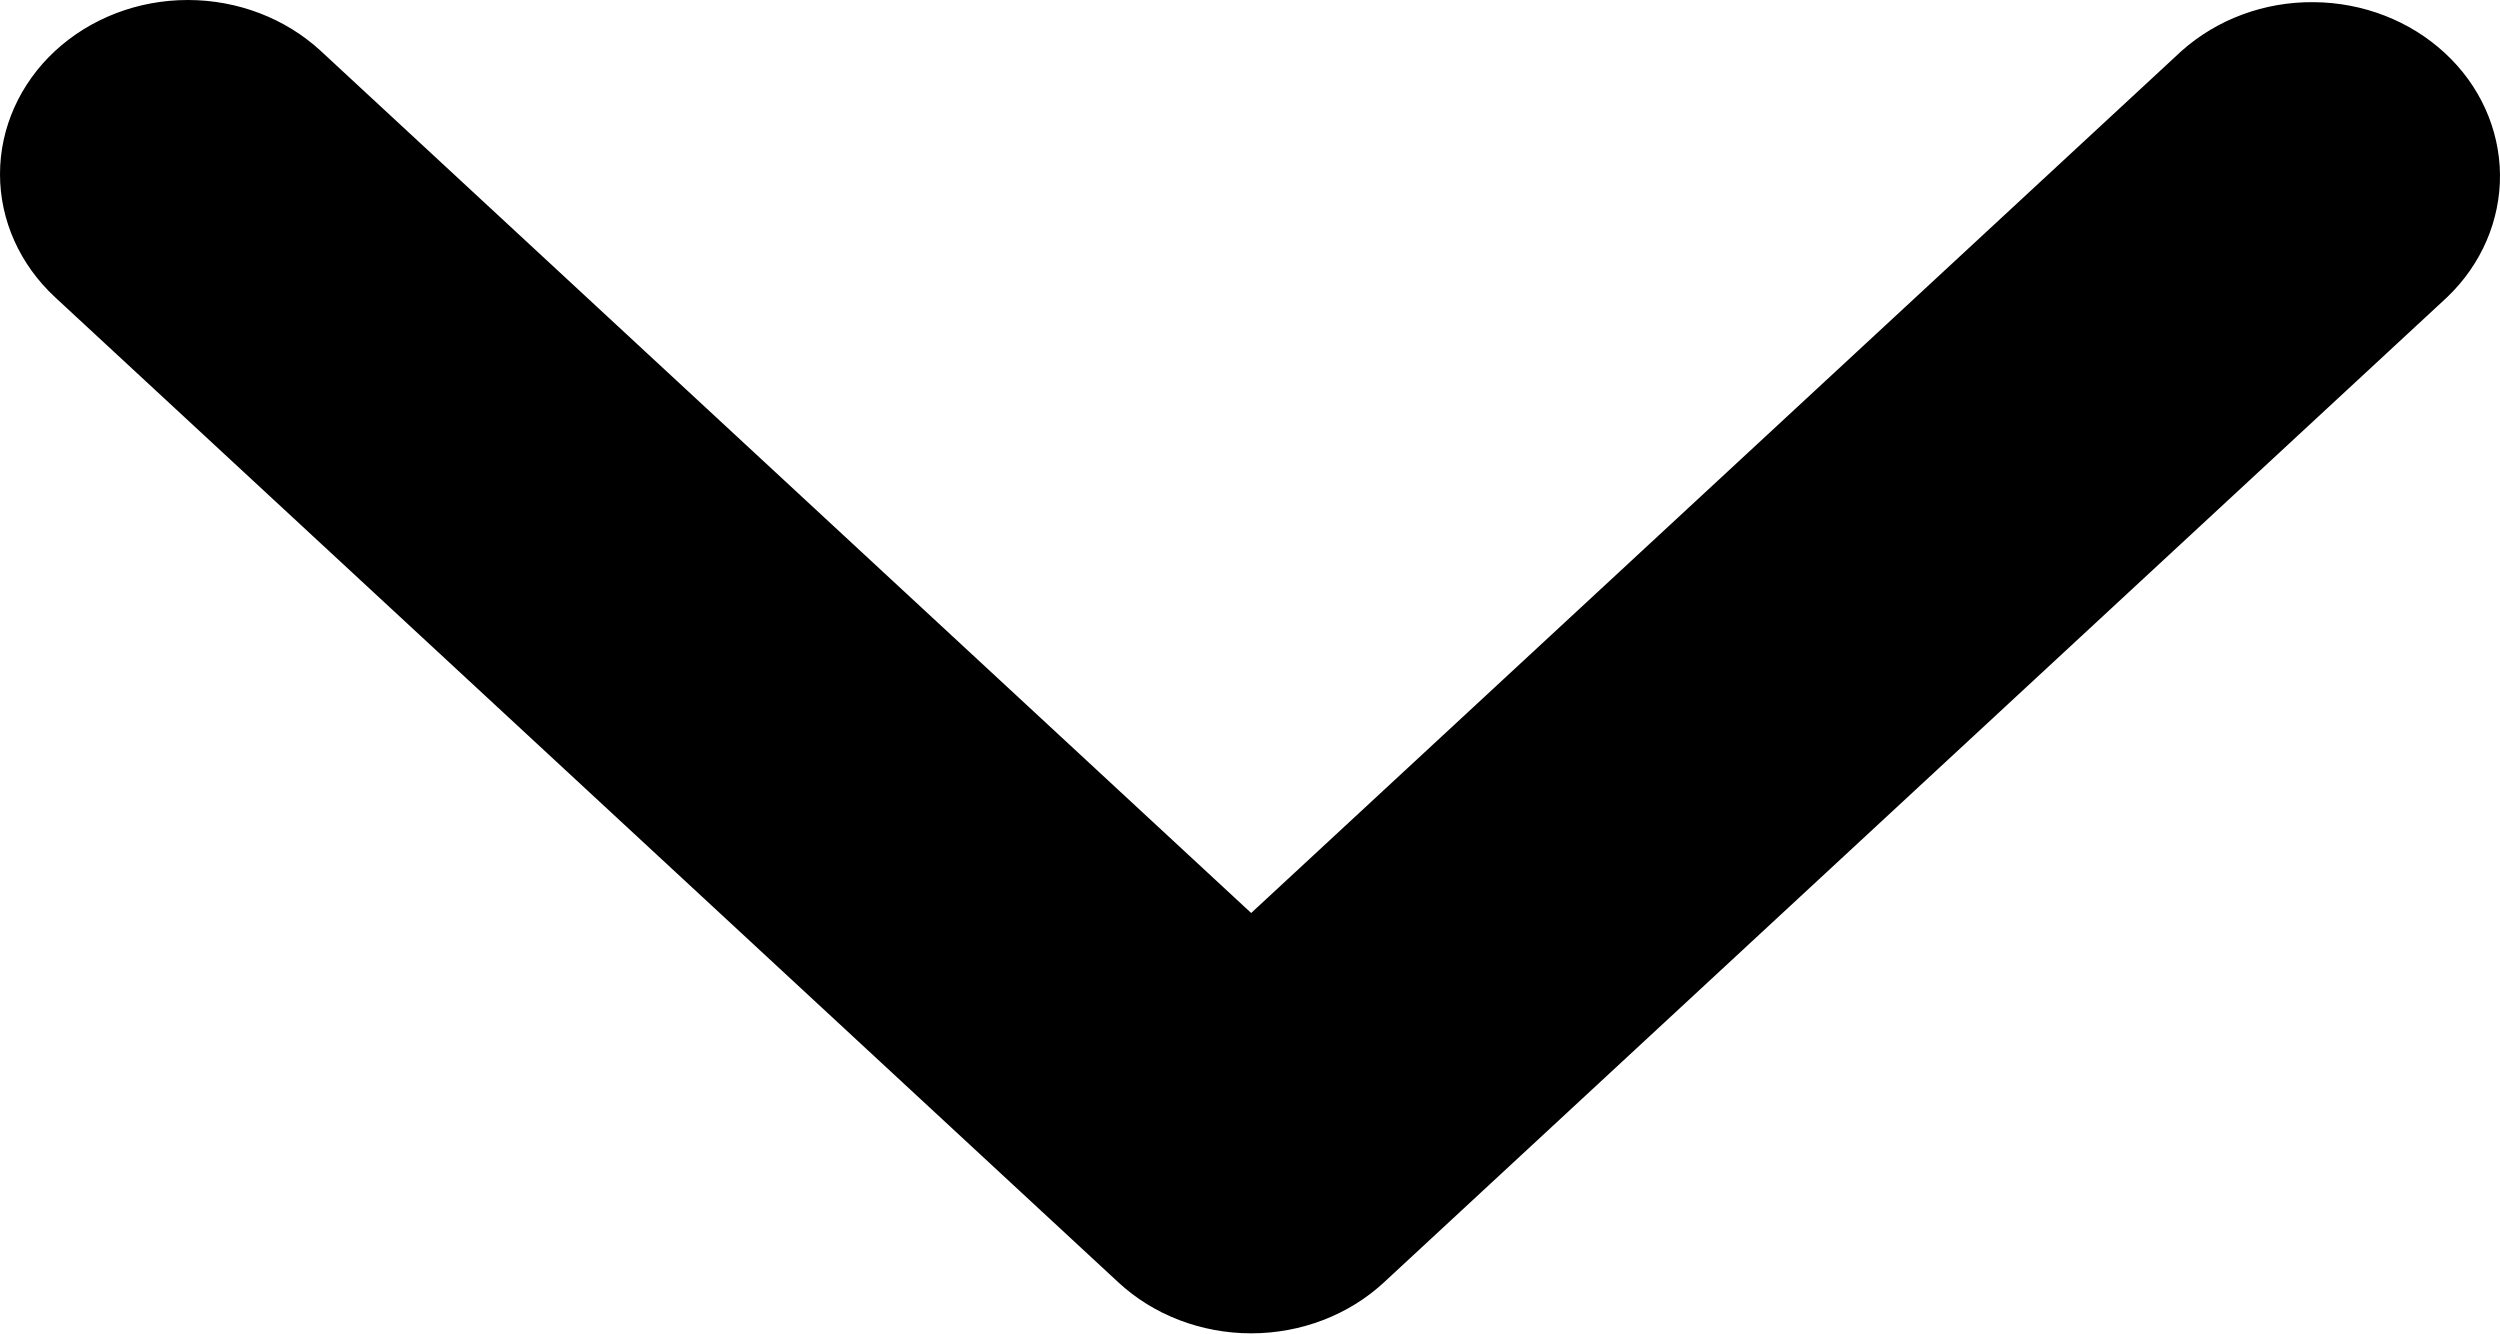
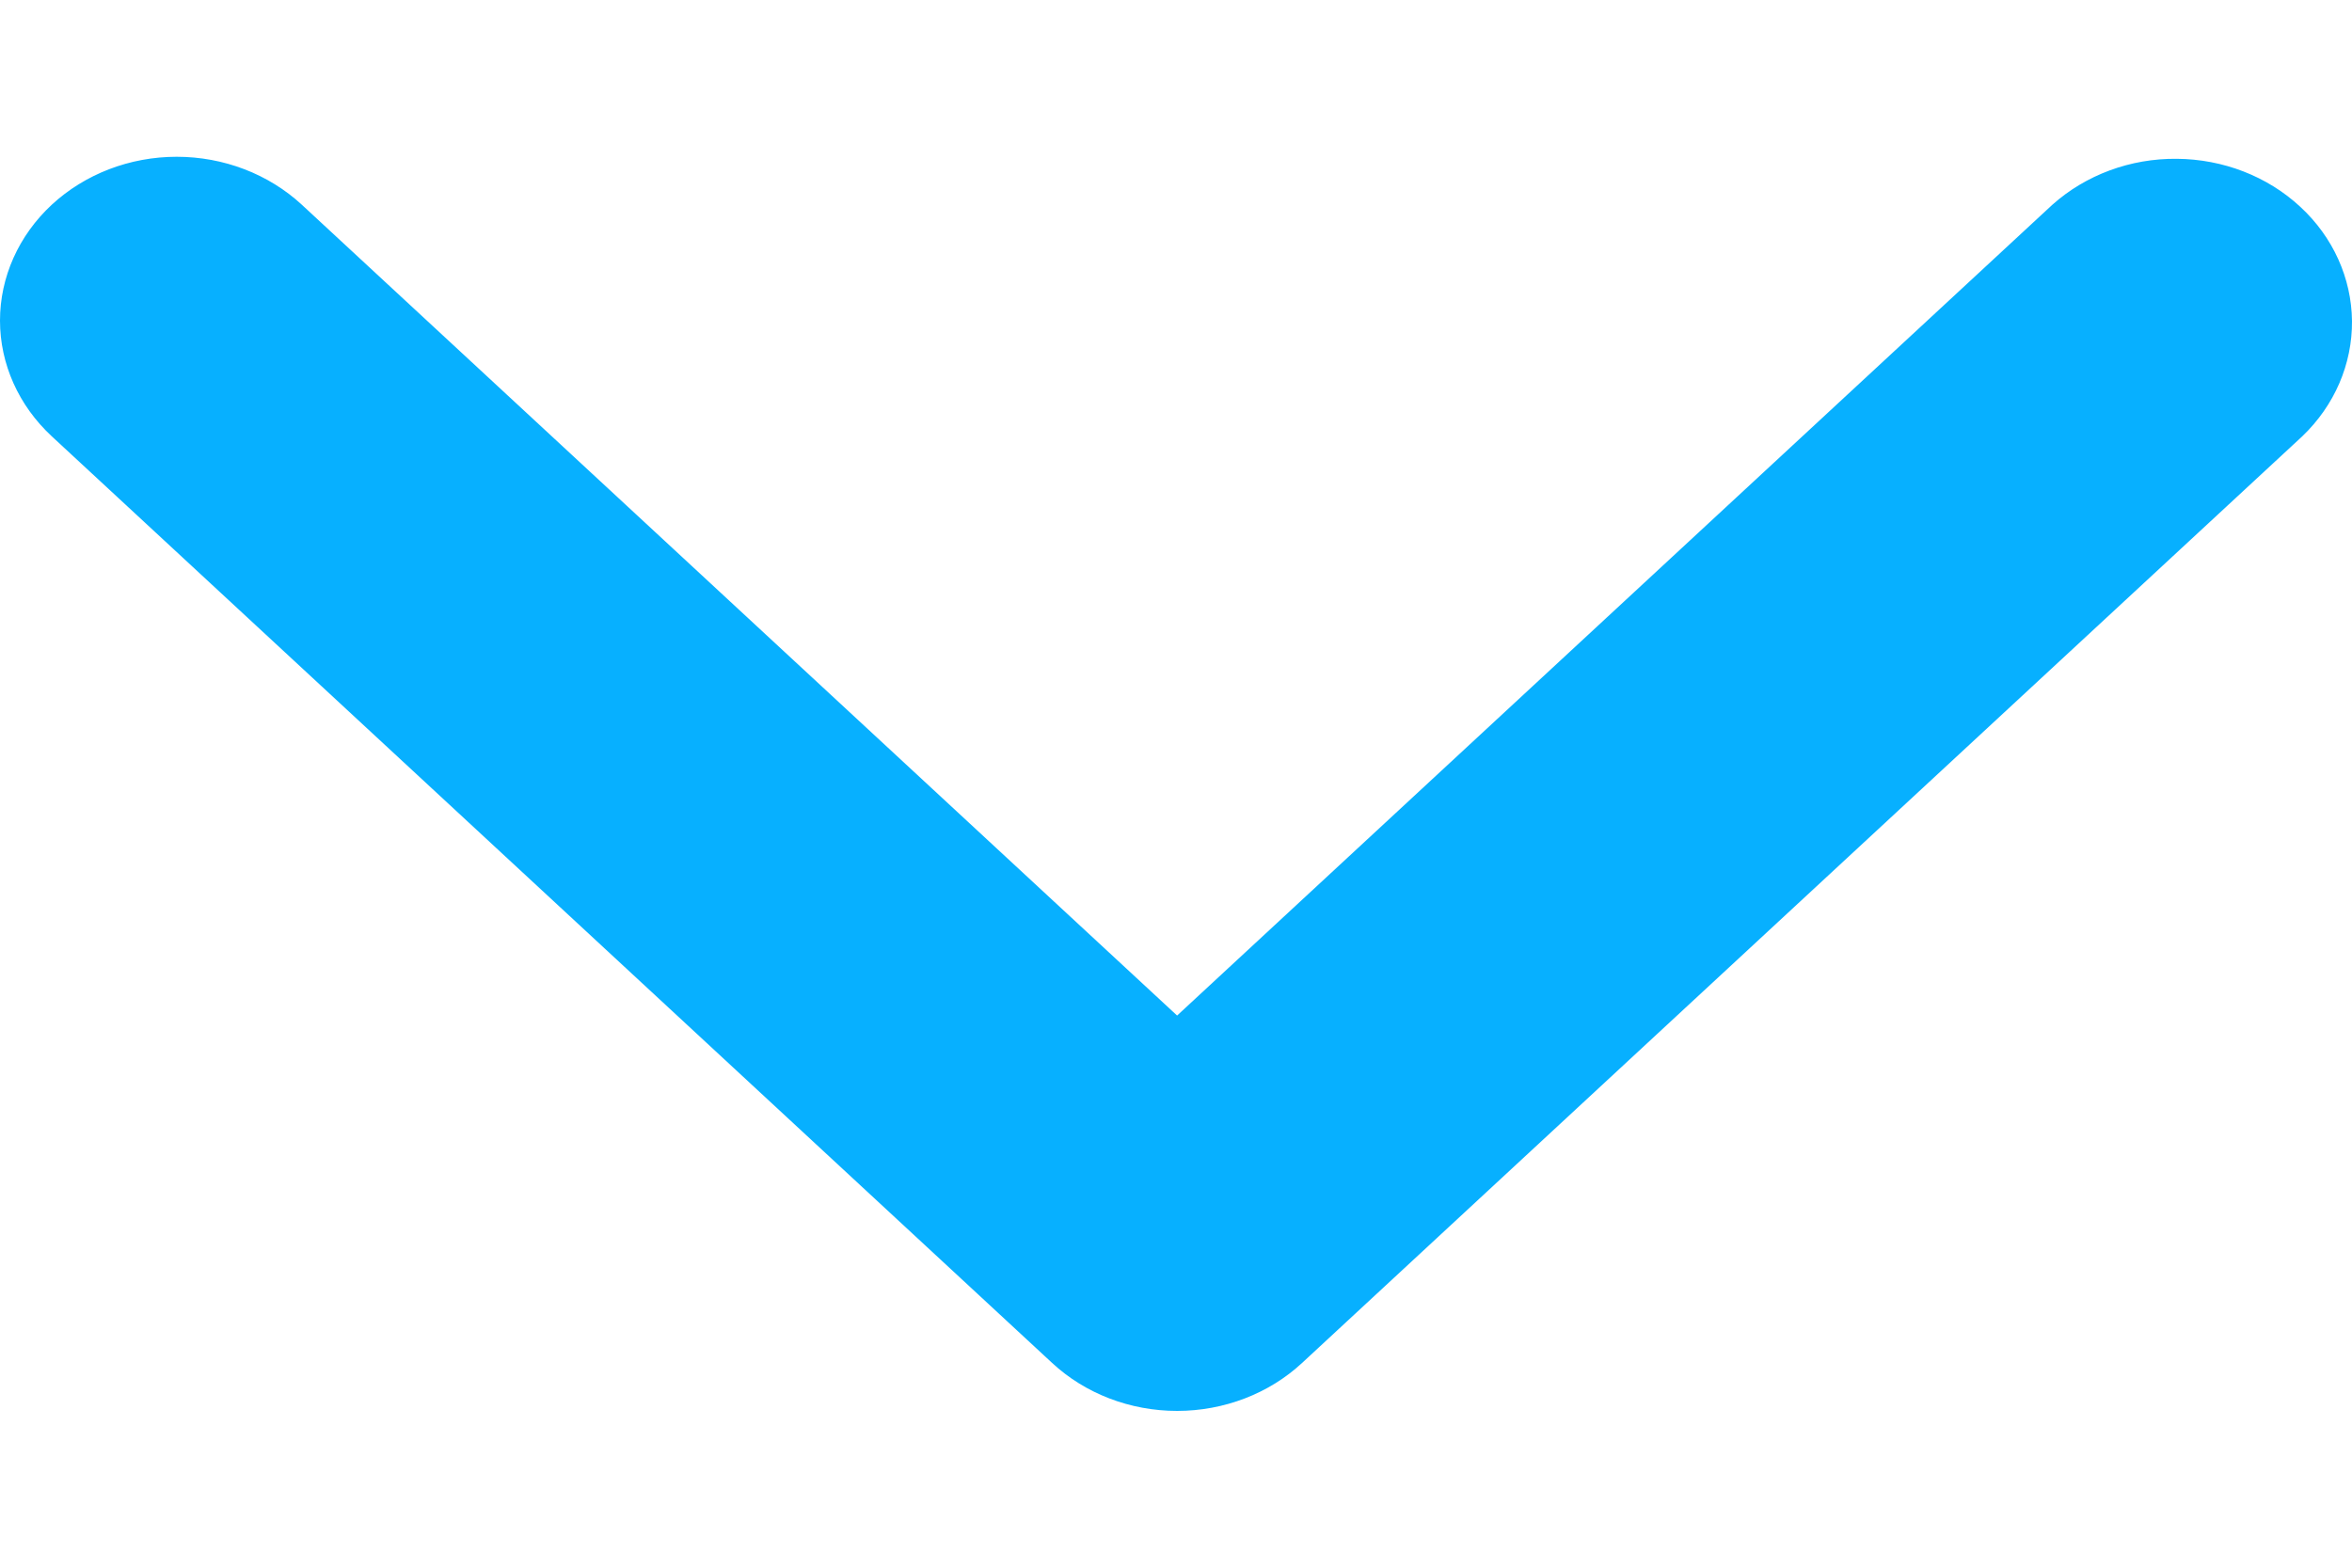
- <svg xmlns="http://www.w3.org/2000/svg" width="15" height="8" viewBox="0 0 15 8" fill="none">
-   <path d="M0.33 0.306C0.542 0.11 0.828 0 1.127 0C1.426 0 1.713 0.11 1.925 0.306L7.507 5.478L13.089 0.306C13.302 0.116 13.586 0.01 13.882 0.013C14.178 0.015 14.461 0.125 14.67 0.319C14.879 0.512 14.997 0.774 15 1.048C15.002 1.322 14.889 1.586 14.683 1.783L8.304 7.694C8.093 7.89 7.806 8 7.507 8C7.208 8 6.921 7.89 6.71 7.694L0.33 1.783C0.119 1.587 0 1.322 0 1.045C0 0.768 0.119 0.502 0.33 0.306Z" fill="black" />
+ <svg xmlns="http://www.w3.org/2000/svg" width="12" height="8" viewBox="0 0 15 8" fill="none">
+   <path d="M0.33 0.306C0.542 0.11 0.828 0 1.127 0C1.426 0 1.713 0.11 1.925 0.306L7.507 5.478L13.089 0.306C13.302 0.116 13.586 0.01 13.882 0.013C14.178 0.015 14.461 0.125 14.67 0.319C14.879 0.512 14.997 0.774 15 1.048C15.002 1.322 14.889 1.586 14.683 1.783L8.304 7.694C8.093 7.89 7.806 8 7.507 8C7.208 8 6.921 7.89 6.71 7.694L0.33 1.783C0.119 1.587 0 1.322 0 1.045C0 0.768 0.119 0.502 0.33 0.306Z" fill="#07B0FF" />
</svg>
